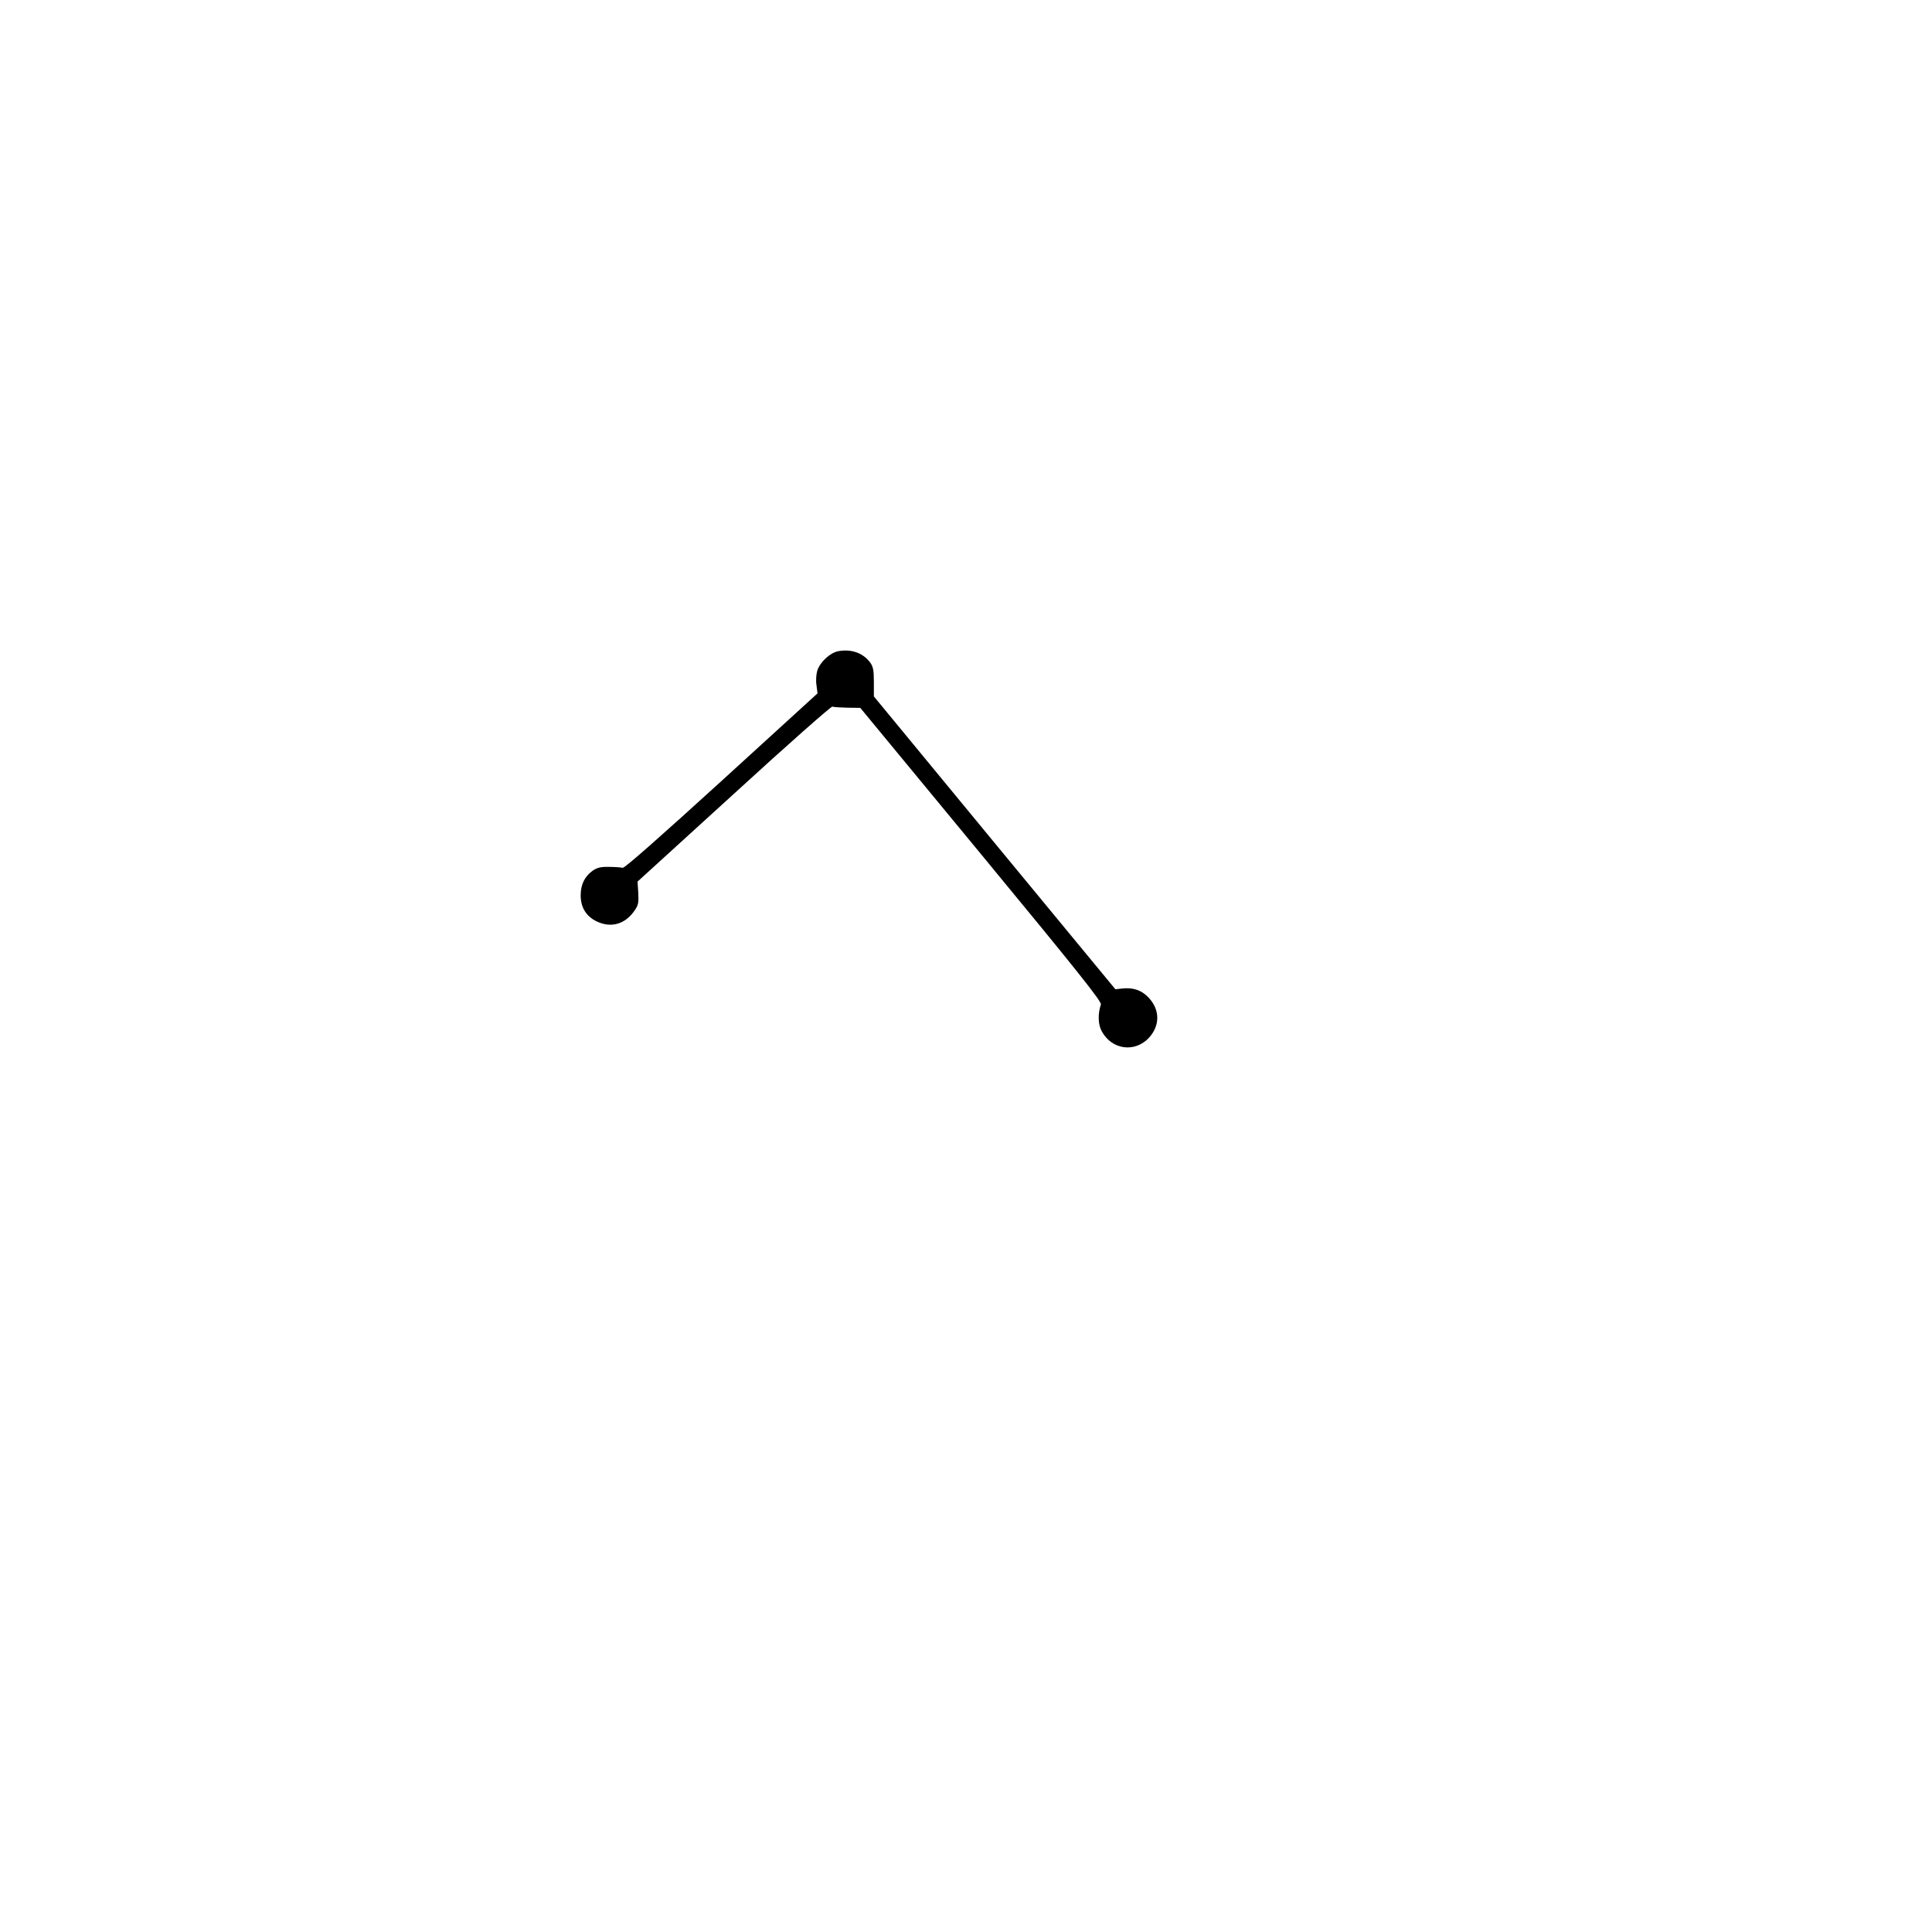
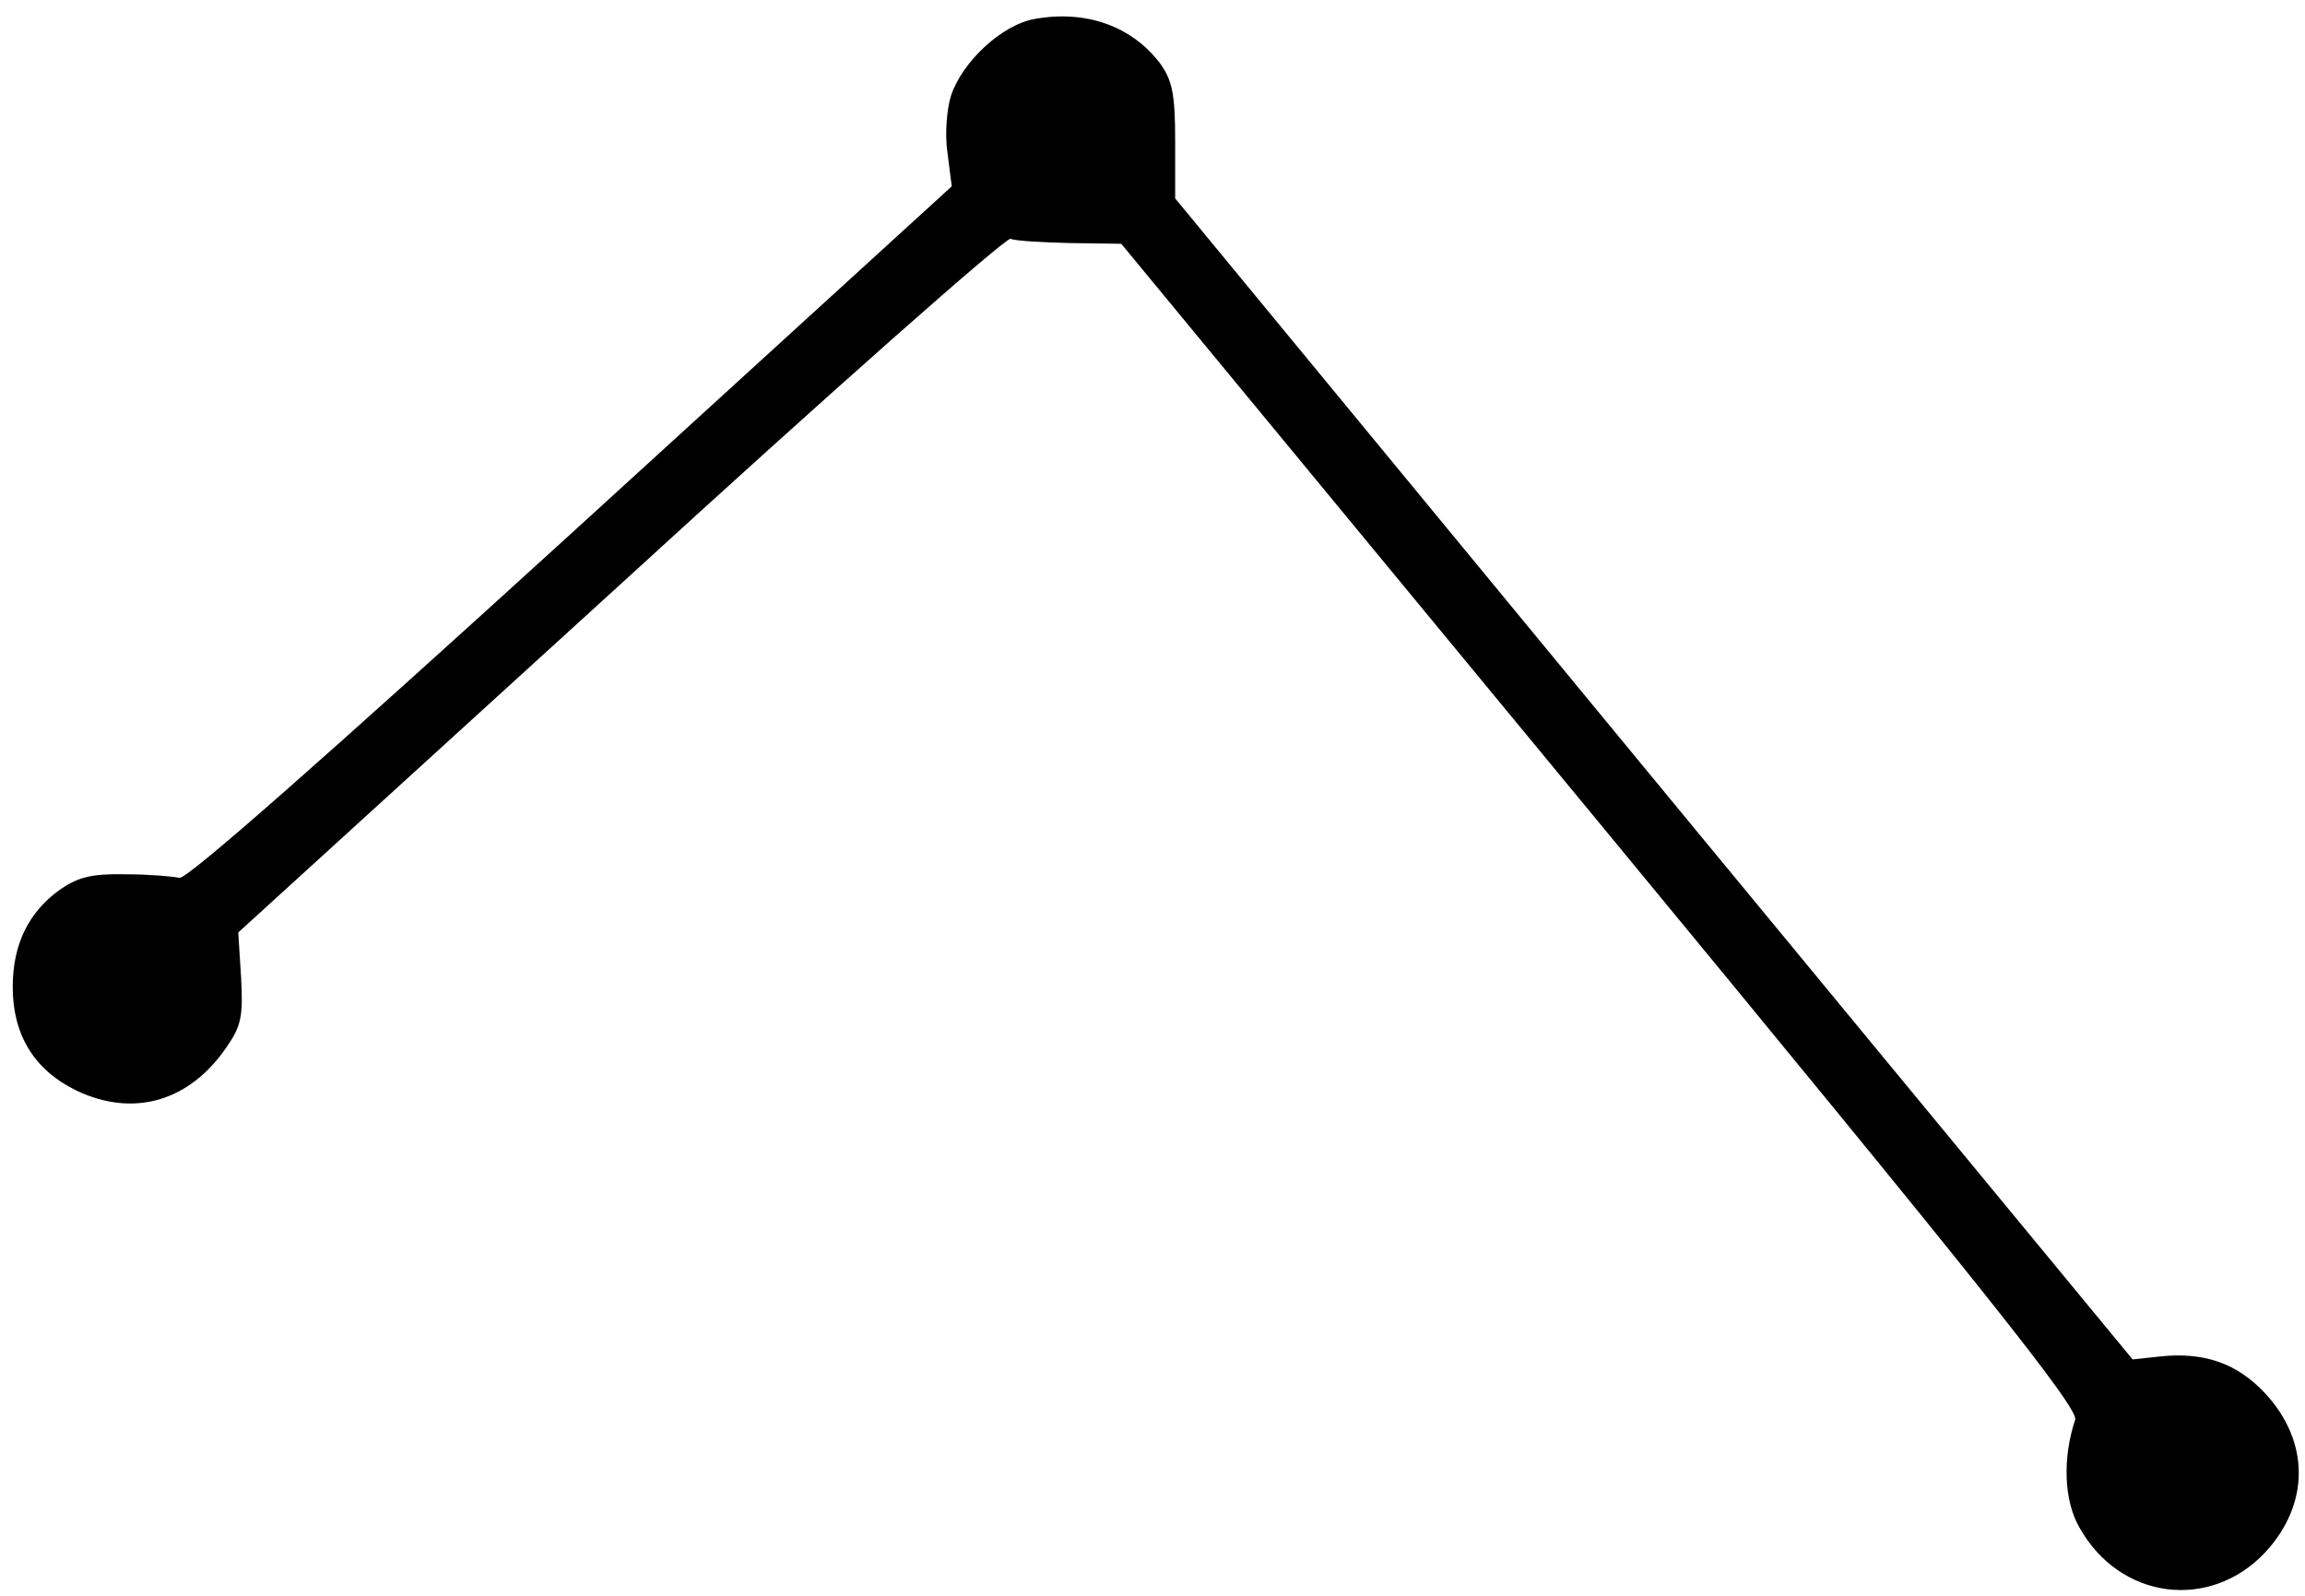
- <svg xmlns="http://www.w3.org/2000/svg" version="1.0" width="1080pt" height="1080pt" viewBox="0 0 1080 1080" preserveAspectRatio="xMidYMid meet">
-   <g transform="translate(0,1080) scale(0.1,-0.1)" fill="#000000" stroke="none">
-     <path d="M4687 7160 c-46 -8 -102 -60 -118 -108 -6 -19 -9 -55 -5 -81 l6 -47 -536 -489 c-347 -316 -543 -489 -553 -486 -9 2 -43 5 -76 5 -48 1 -67 -4 -93 -22 -44 -32 -66 -77 -66 -137 0 -67 30 -117 90 -146 80 -38 159 -16 212 62 20 29 23 43 20 97 l-4 64 539 491 c296 271 544 490 550 487 7 -3 44 -5 84 -6 l72 -1 676 -819 c543 -658 674 -823 669 -839 -18 -54 -16 -114 6 -152 57 -102 184 -118 262 -35 63 68 63 156 0 224 -40 43 -87 59 -150 52 l-37 -4 -675 818 -675 819 0 81 c0 66 -4 85 -21 109 -40 53 -105 76 -177 63z" />
+ <svg xmlns="http://www.w3.org/2000/svg" version="1.0" width="325pt" height="225pt" viewBox="0 0 325 225" preserveAspectRatio="xMidYMid" id="svg1">
+   <defs id="defs1" />
+   <g transform="matrix(0.1,0,0,-0.1,-322.8044,718.6716)" fill="#000000" stroke="none" id="g1">
+     <path d="m 4687,7160 c -46,-8 -102,-60 -118,-108 -6,-19 -9,-55 -5,-81 l 6,-47 -536,-489 c -347,-316 -543,-489 -553,-486 -9,2 -43,5 -76,5 -48,1 -67,-4 -93,-22 -44,-32 -66,-77 -66,-137 0,-67 30,-117 90,-146 80,-38 159,-16 212,62 20,29 23,43 20,97 l -4,64 539,491 c 296,271 544,490 550,487 7,-3 44,-5 84,-6 l 72,-1 676,-819 c 543,-658 674,-823 669,-839 -18,-54 -16,-114 6,-152 57,-102 184,-118 262,-35 63,68 63,156 0,224 -40,43 -87,59 -150,52 l -37,-4 -675,818 -675,819 v 81 c 0,66 -4,85 -21,109 -40,53 -105,76 -177,63 z" id="path1" />
  </g>
</svg>
